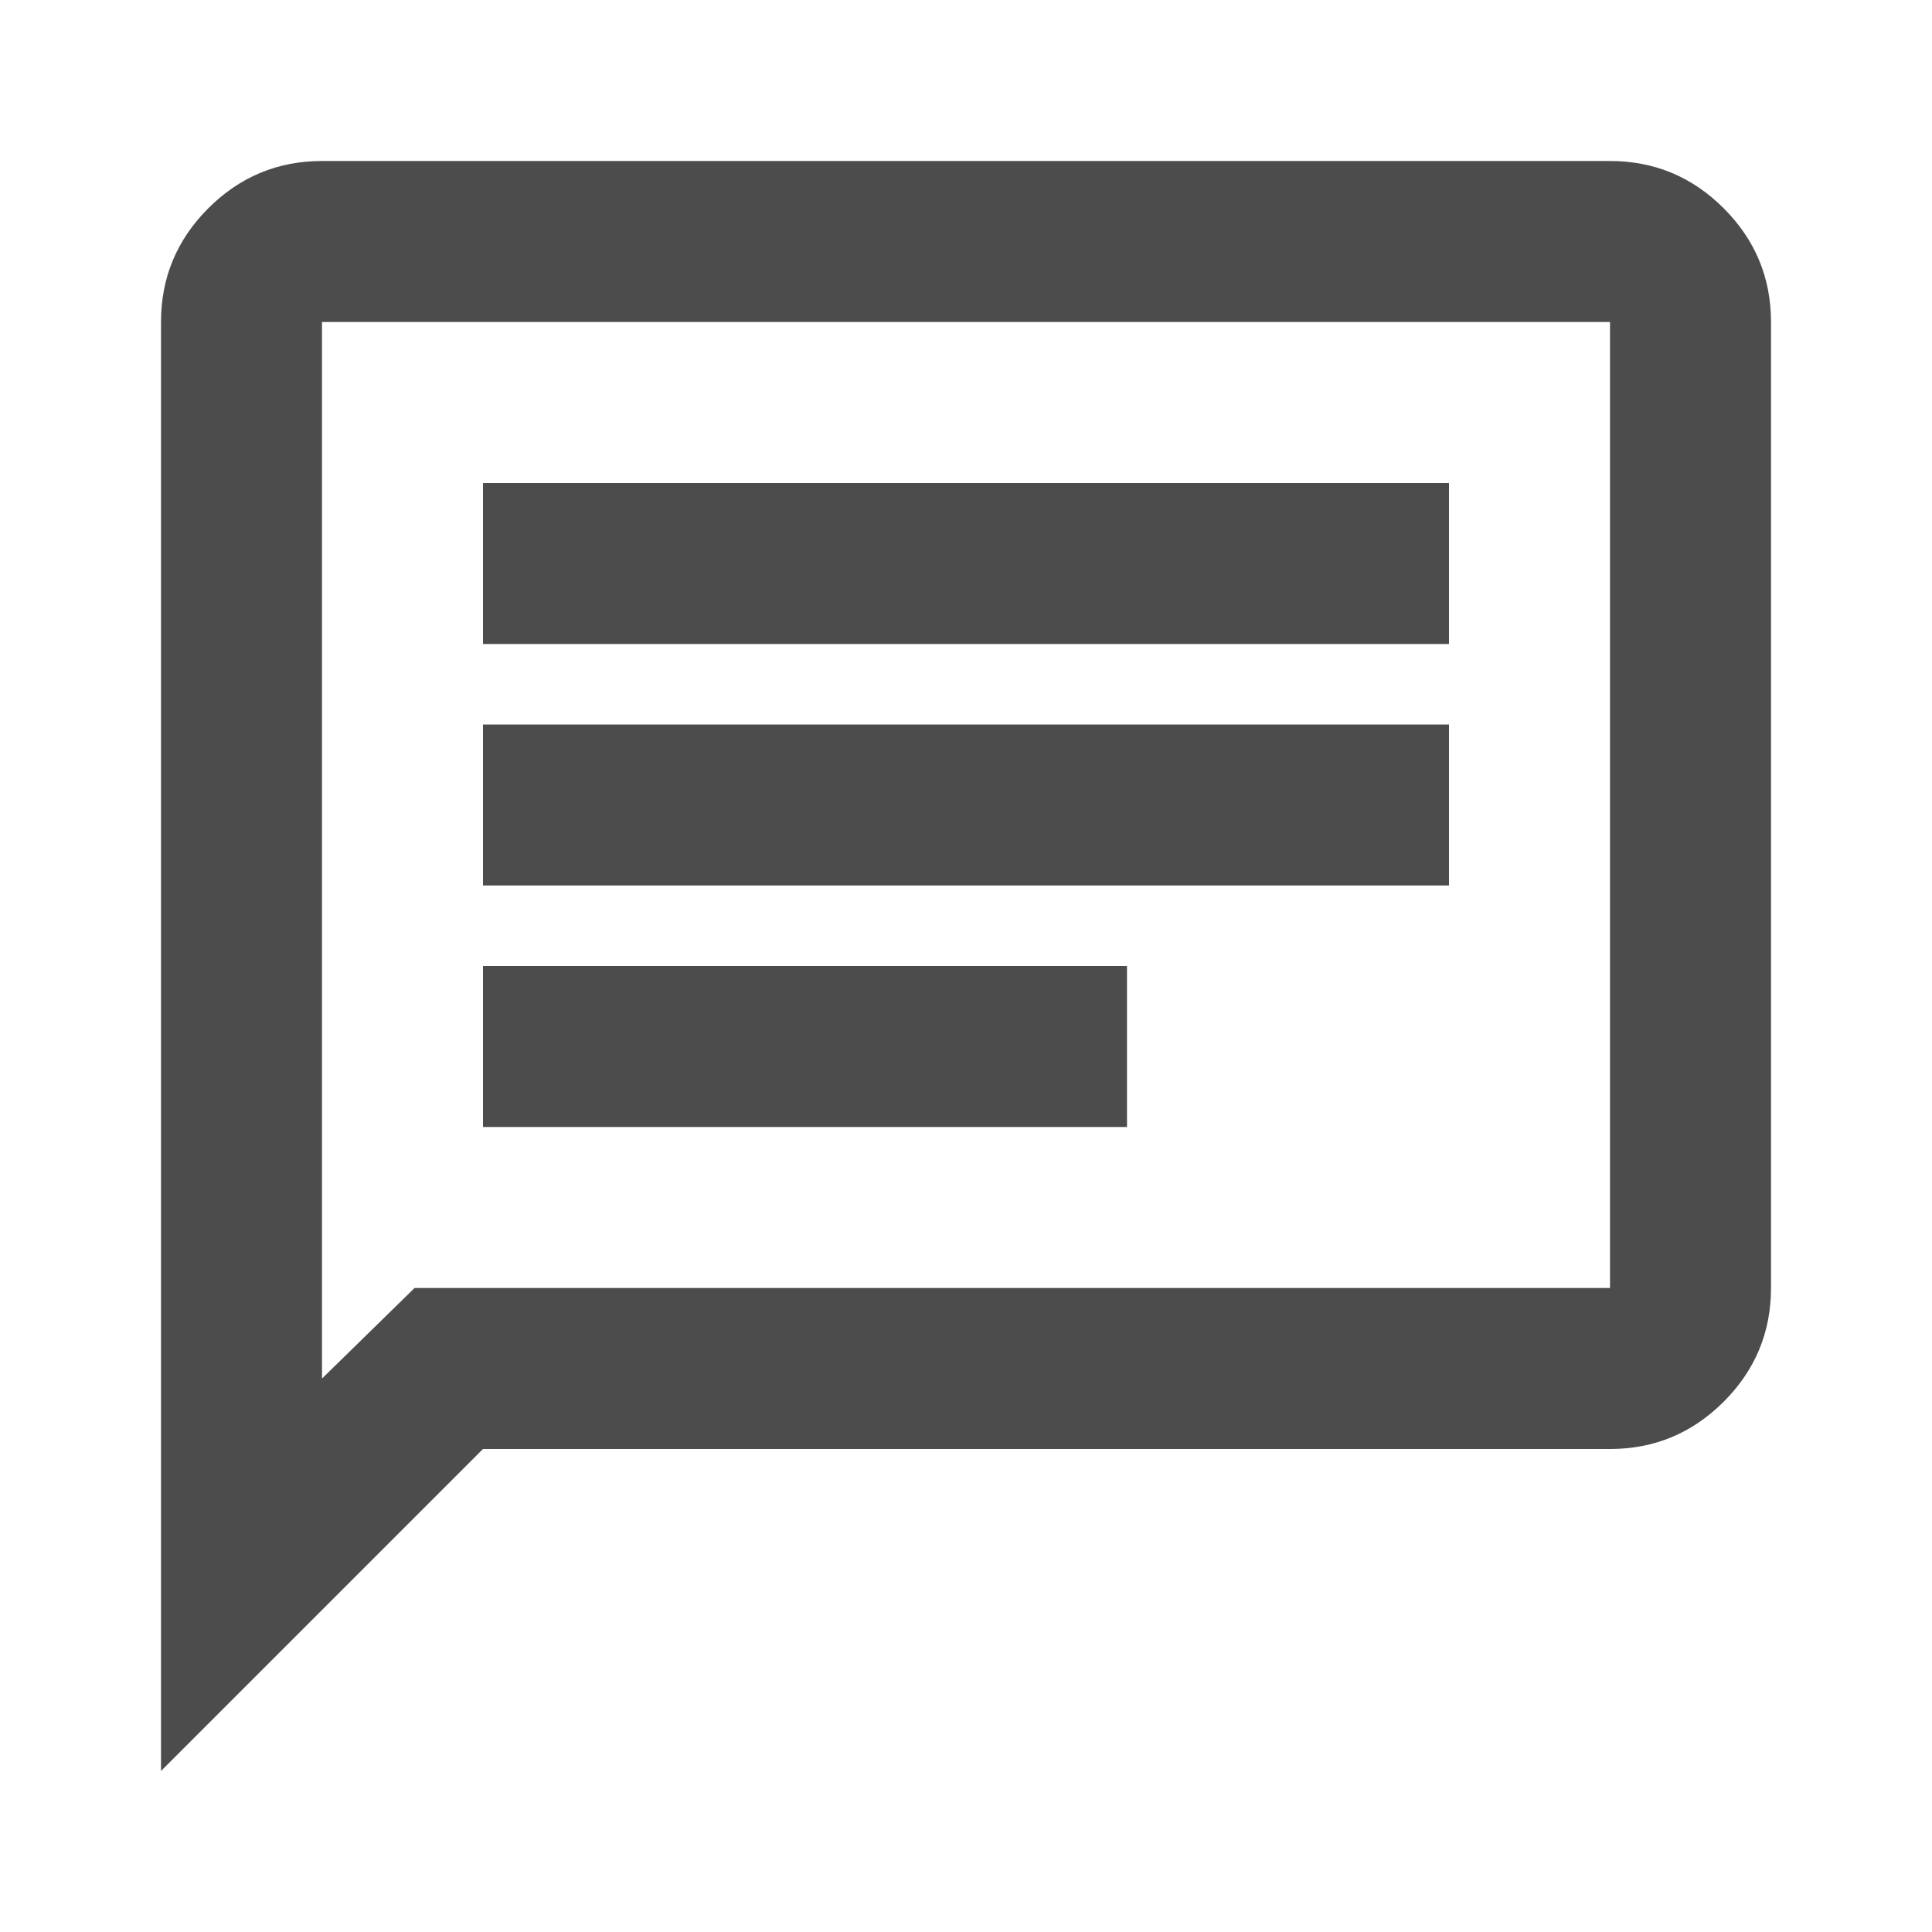
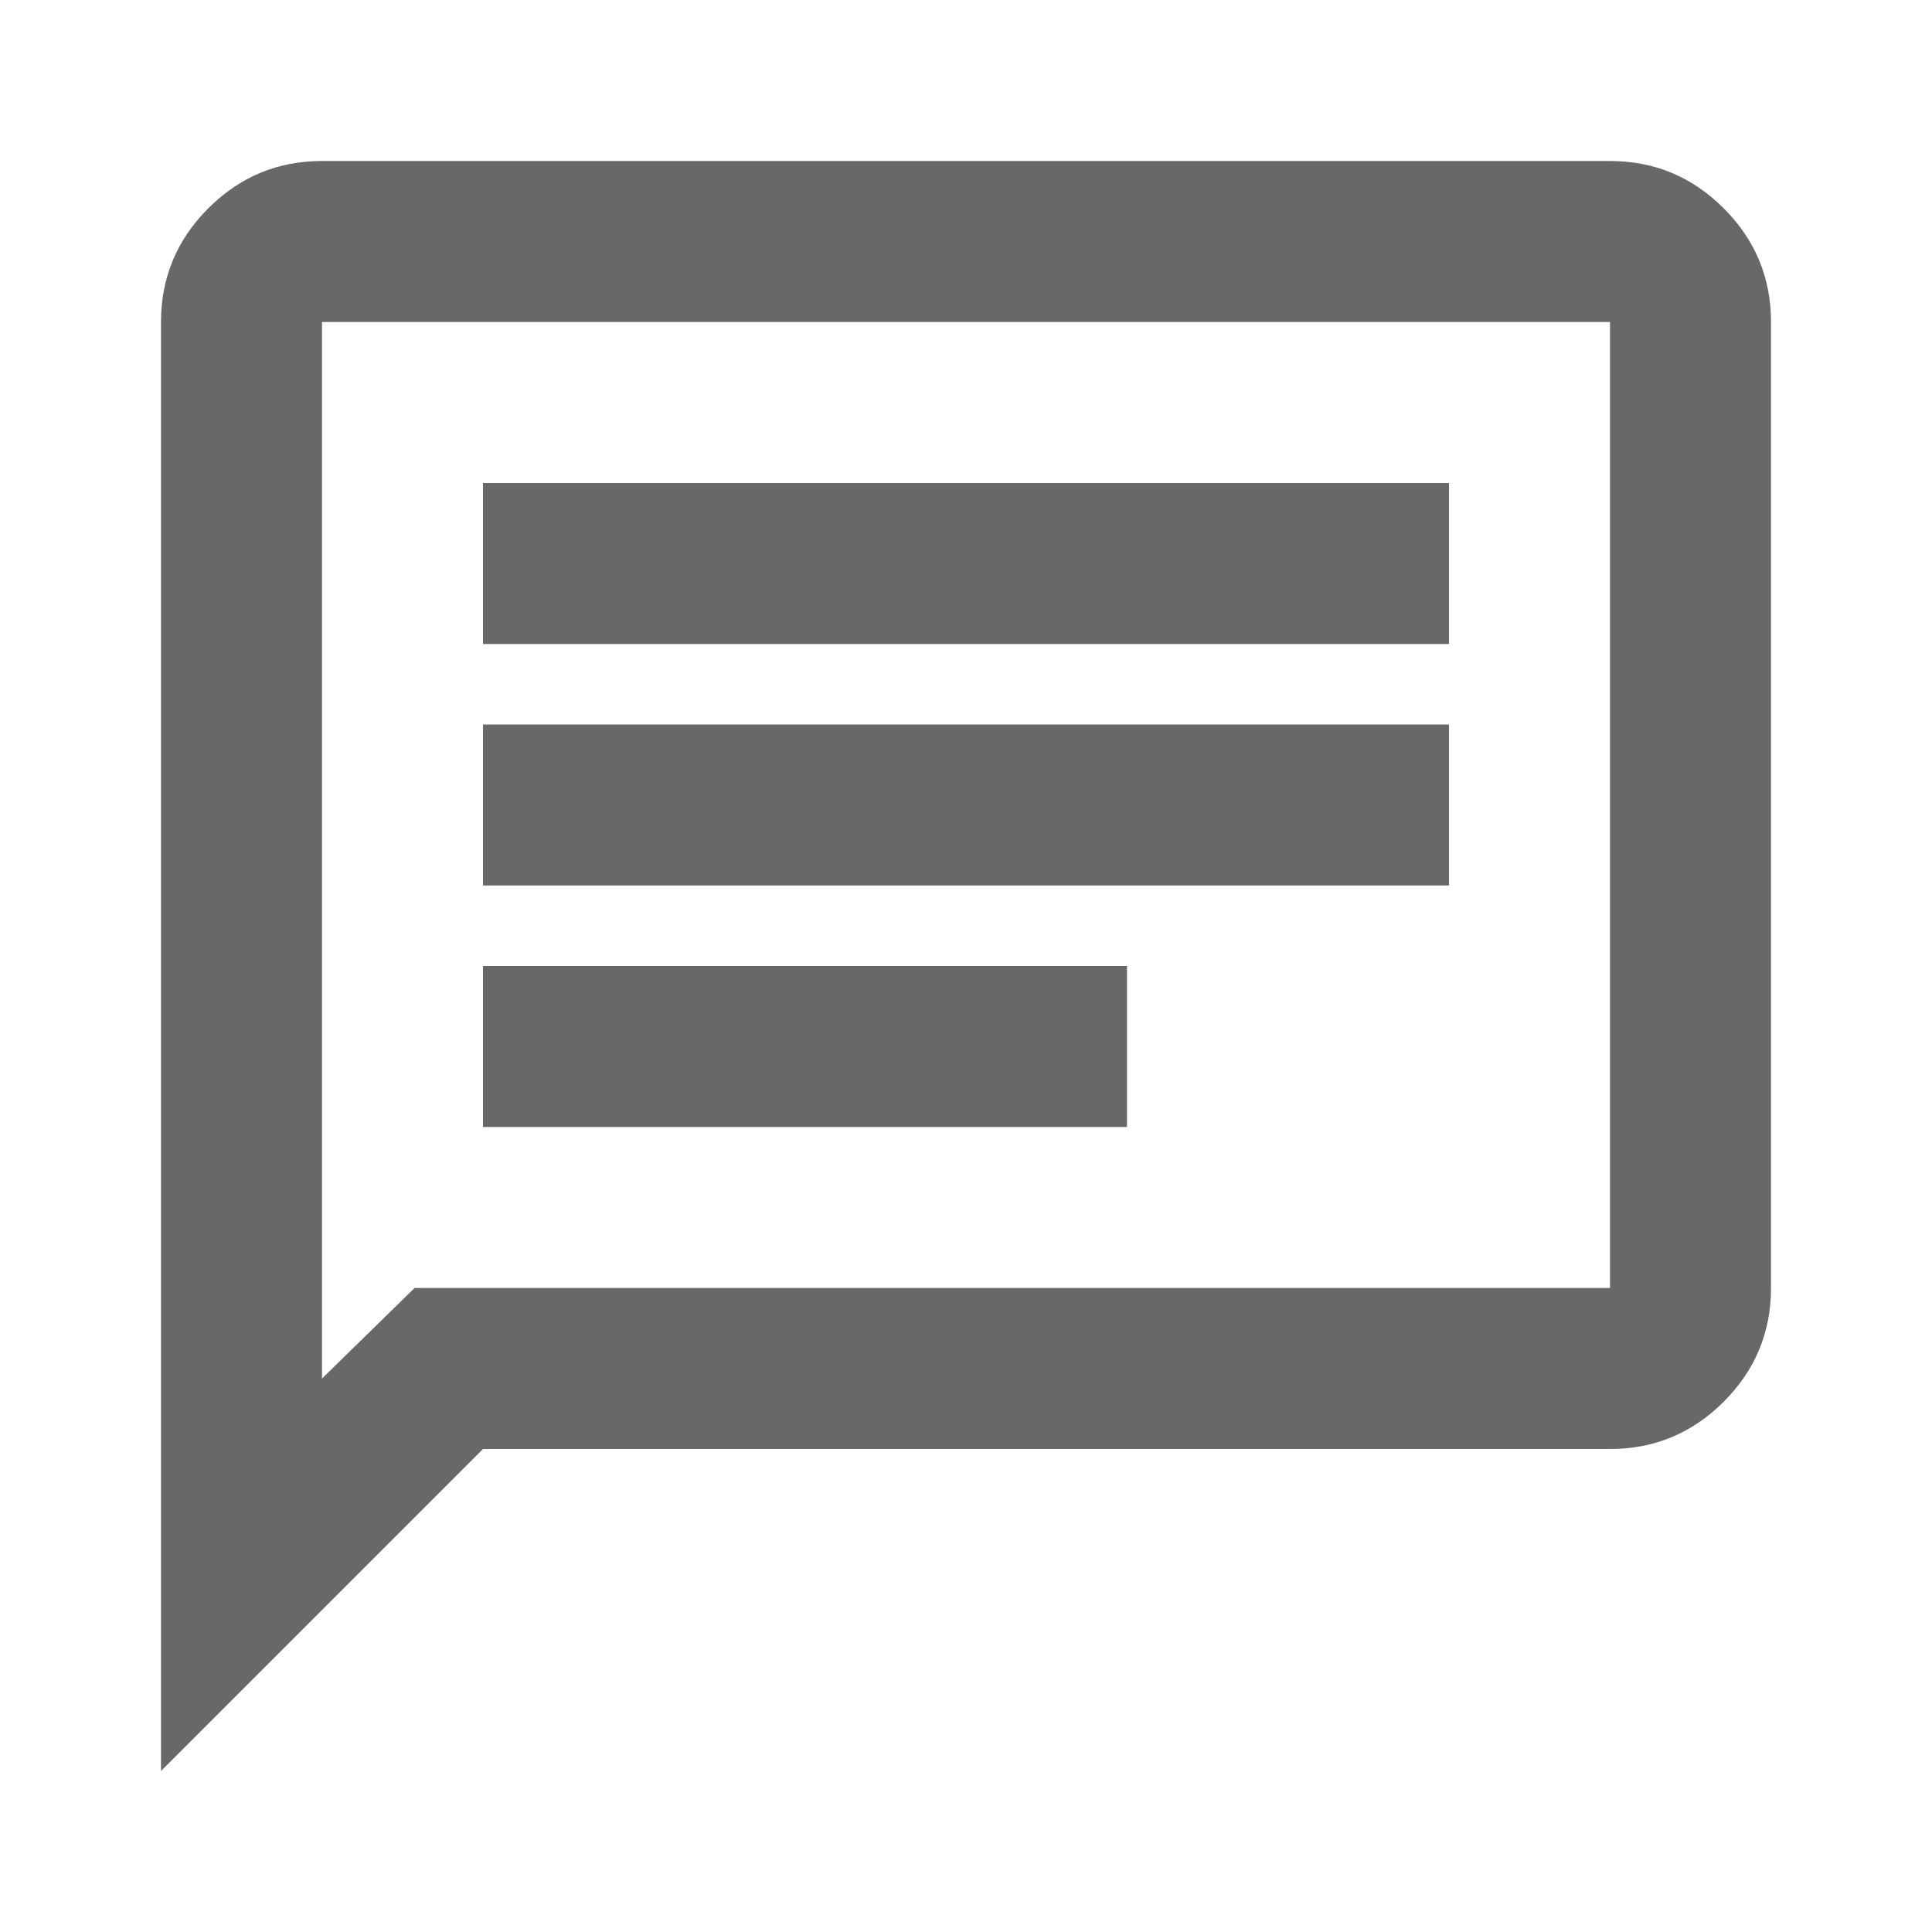
<svg xmlns="http://www.w3.org/2000/svg" height="24" viewBox="0 -960 960 960" width="24">
-   <path fill="#4c4c4c" d="M240-400h320v-80H240v80Zm0-120h480v-80H240v80Zm0-120h480v-80H240v80ZM80-80v-720q0-33 23.5-56.5T160-880h640q33 0 56.5 23.5T880-800v480q0 33-23.5 56.5T800-240H240L80-80Zm126-240h594v-480H160v525l46-45Zm-46 0v-480 480Z" />
+   <path fill="#686868" d="M240-400h320v-80H240v80Zm0-120h480v-80H240v80Zm0-120h480v-80H240v80ZM80-80v-720q0-33 23.5-56.5T160-880h640q33 0 56.5 23.5T880-800v480q0 33-23.5 56.5T800-240H240L80-80Zm126-240h594v-480H160v525l46-45Zm-46 0v-480 480Z" />
</svg>
